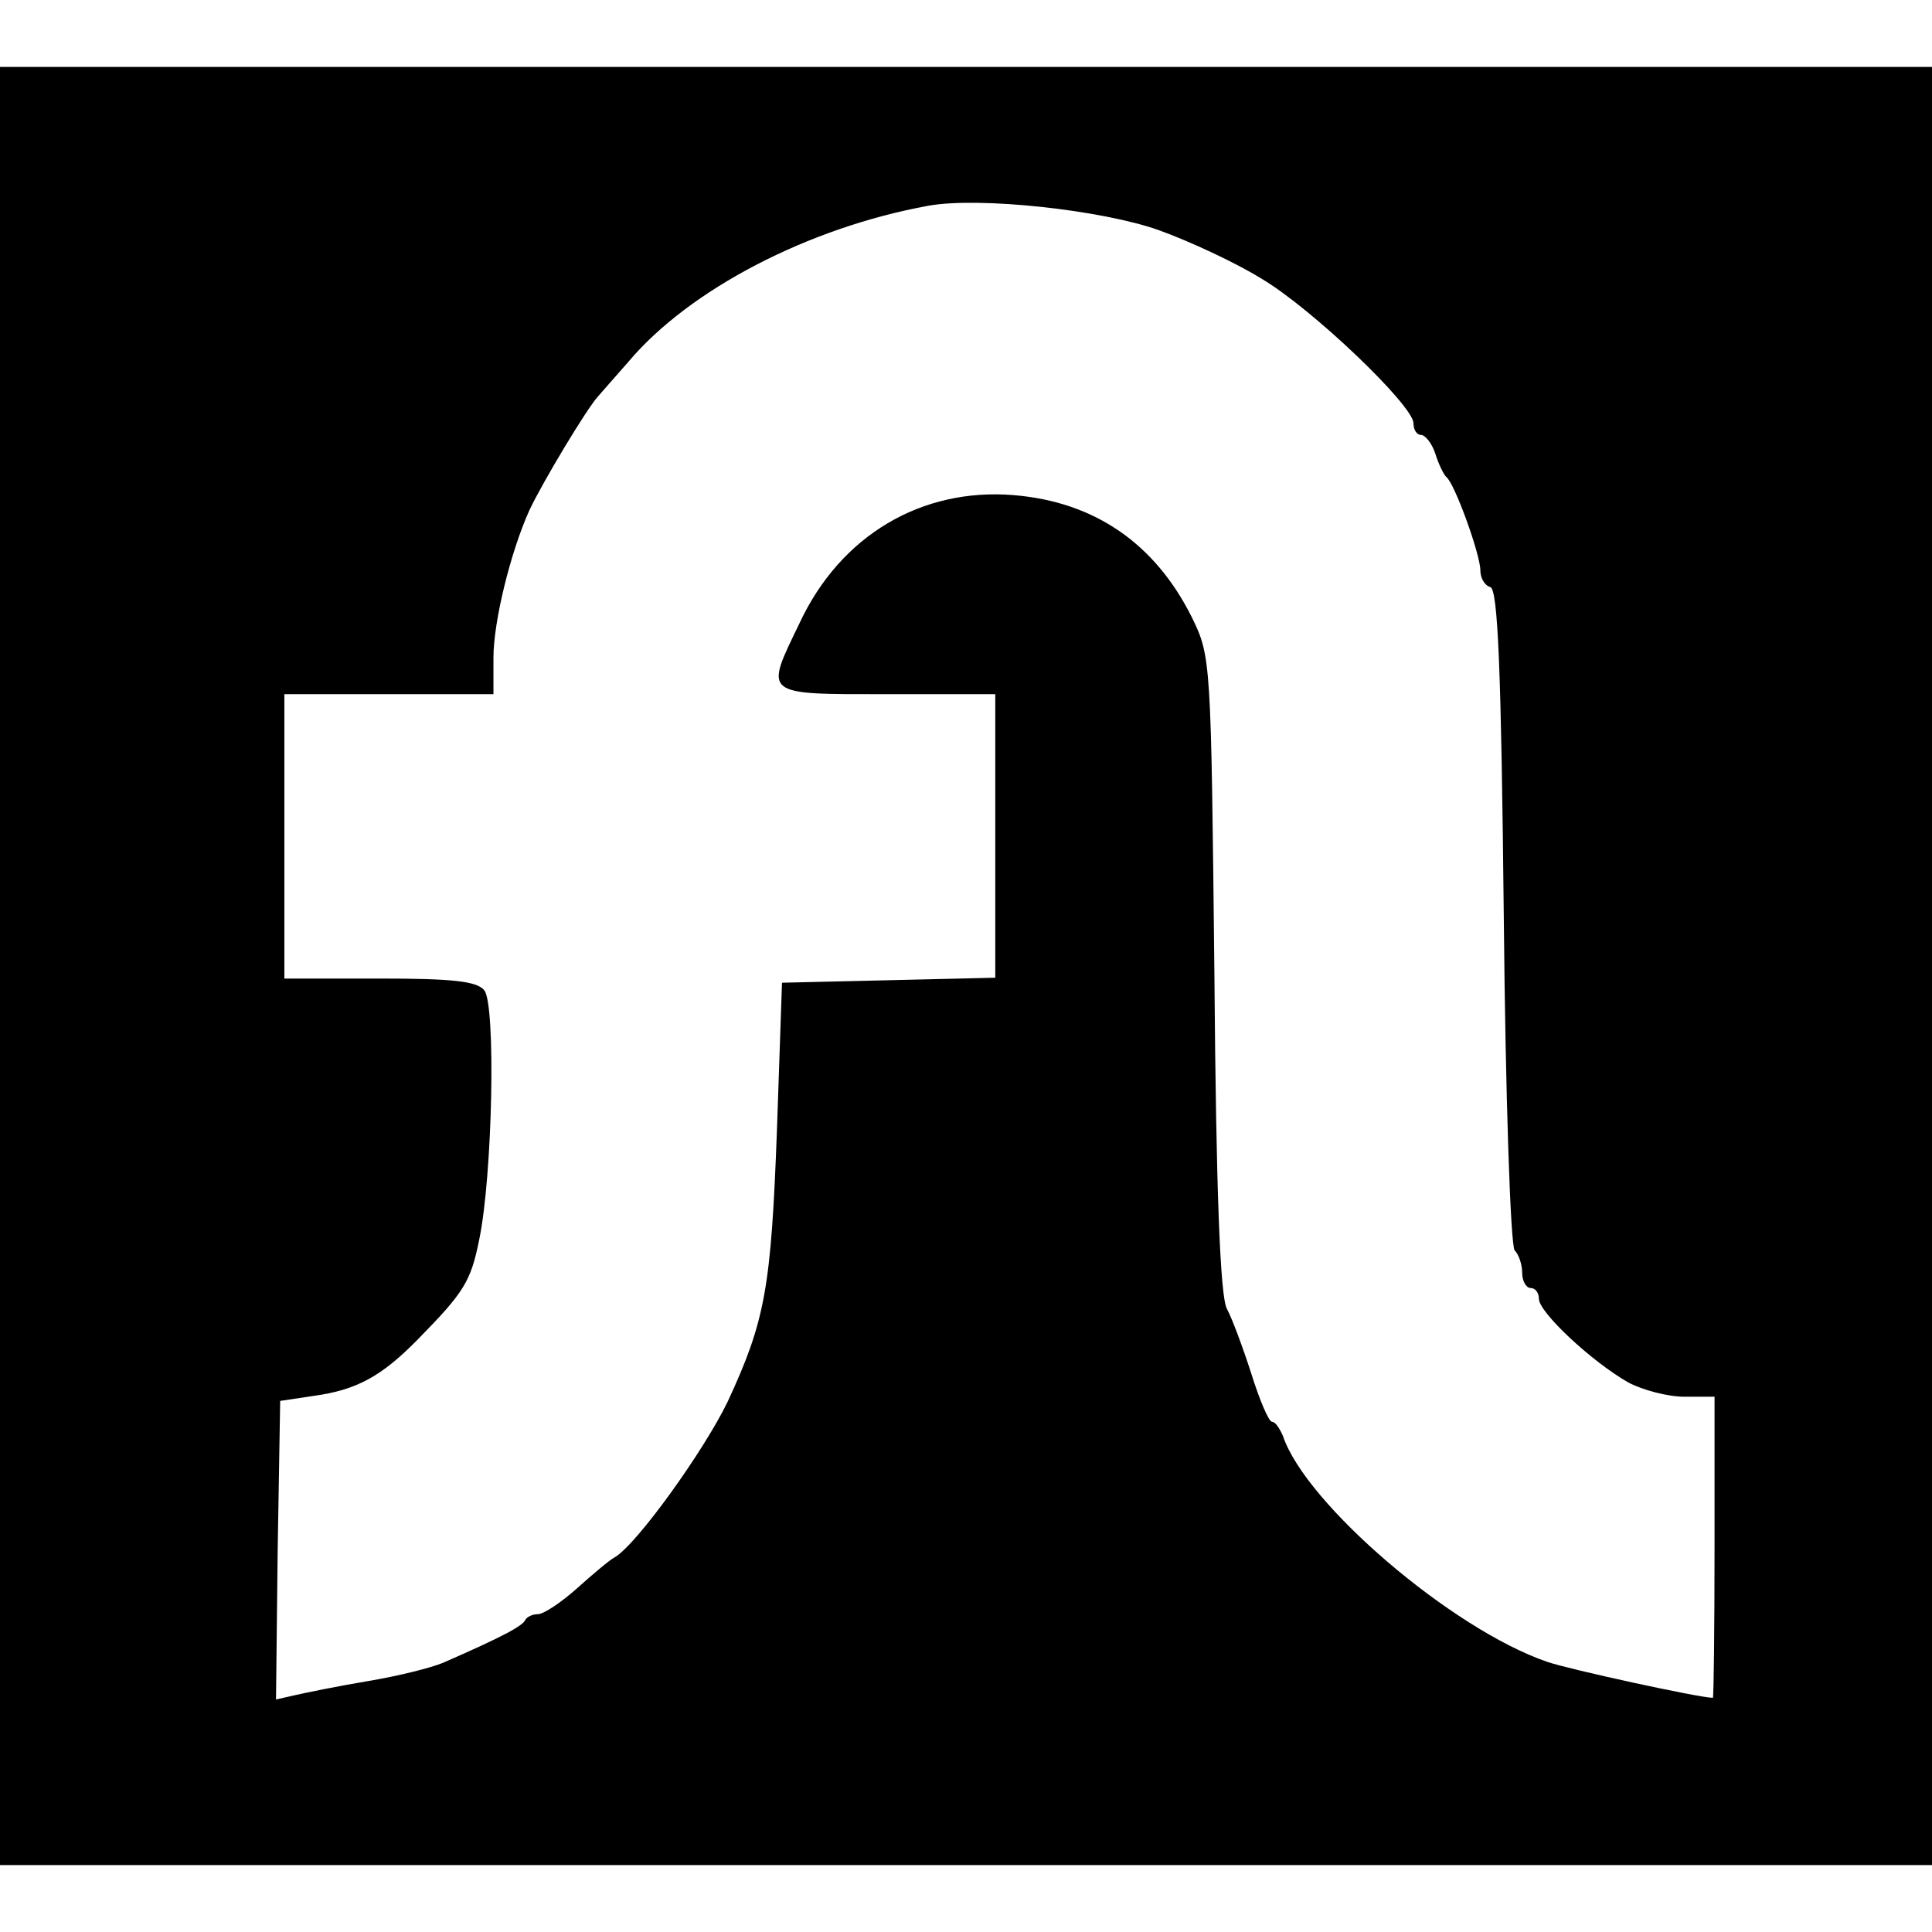
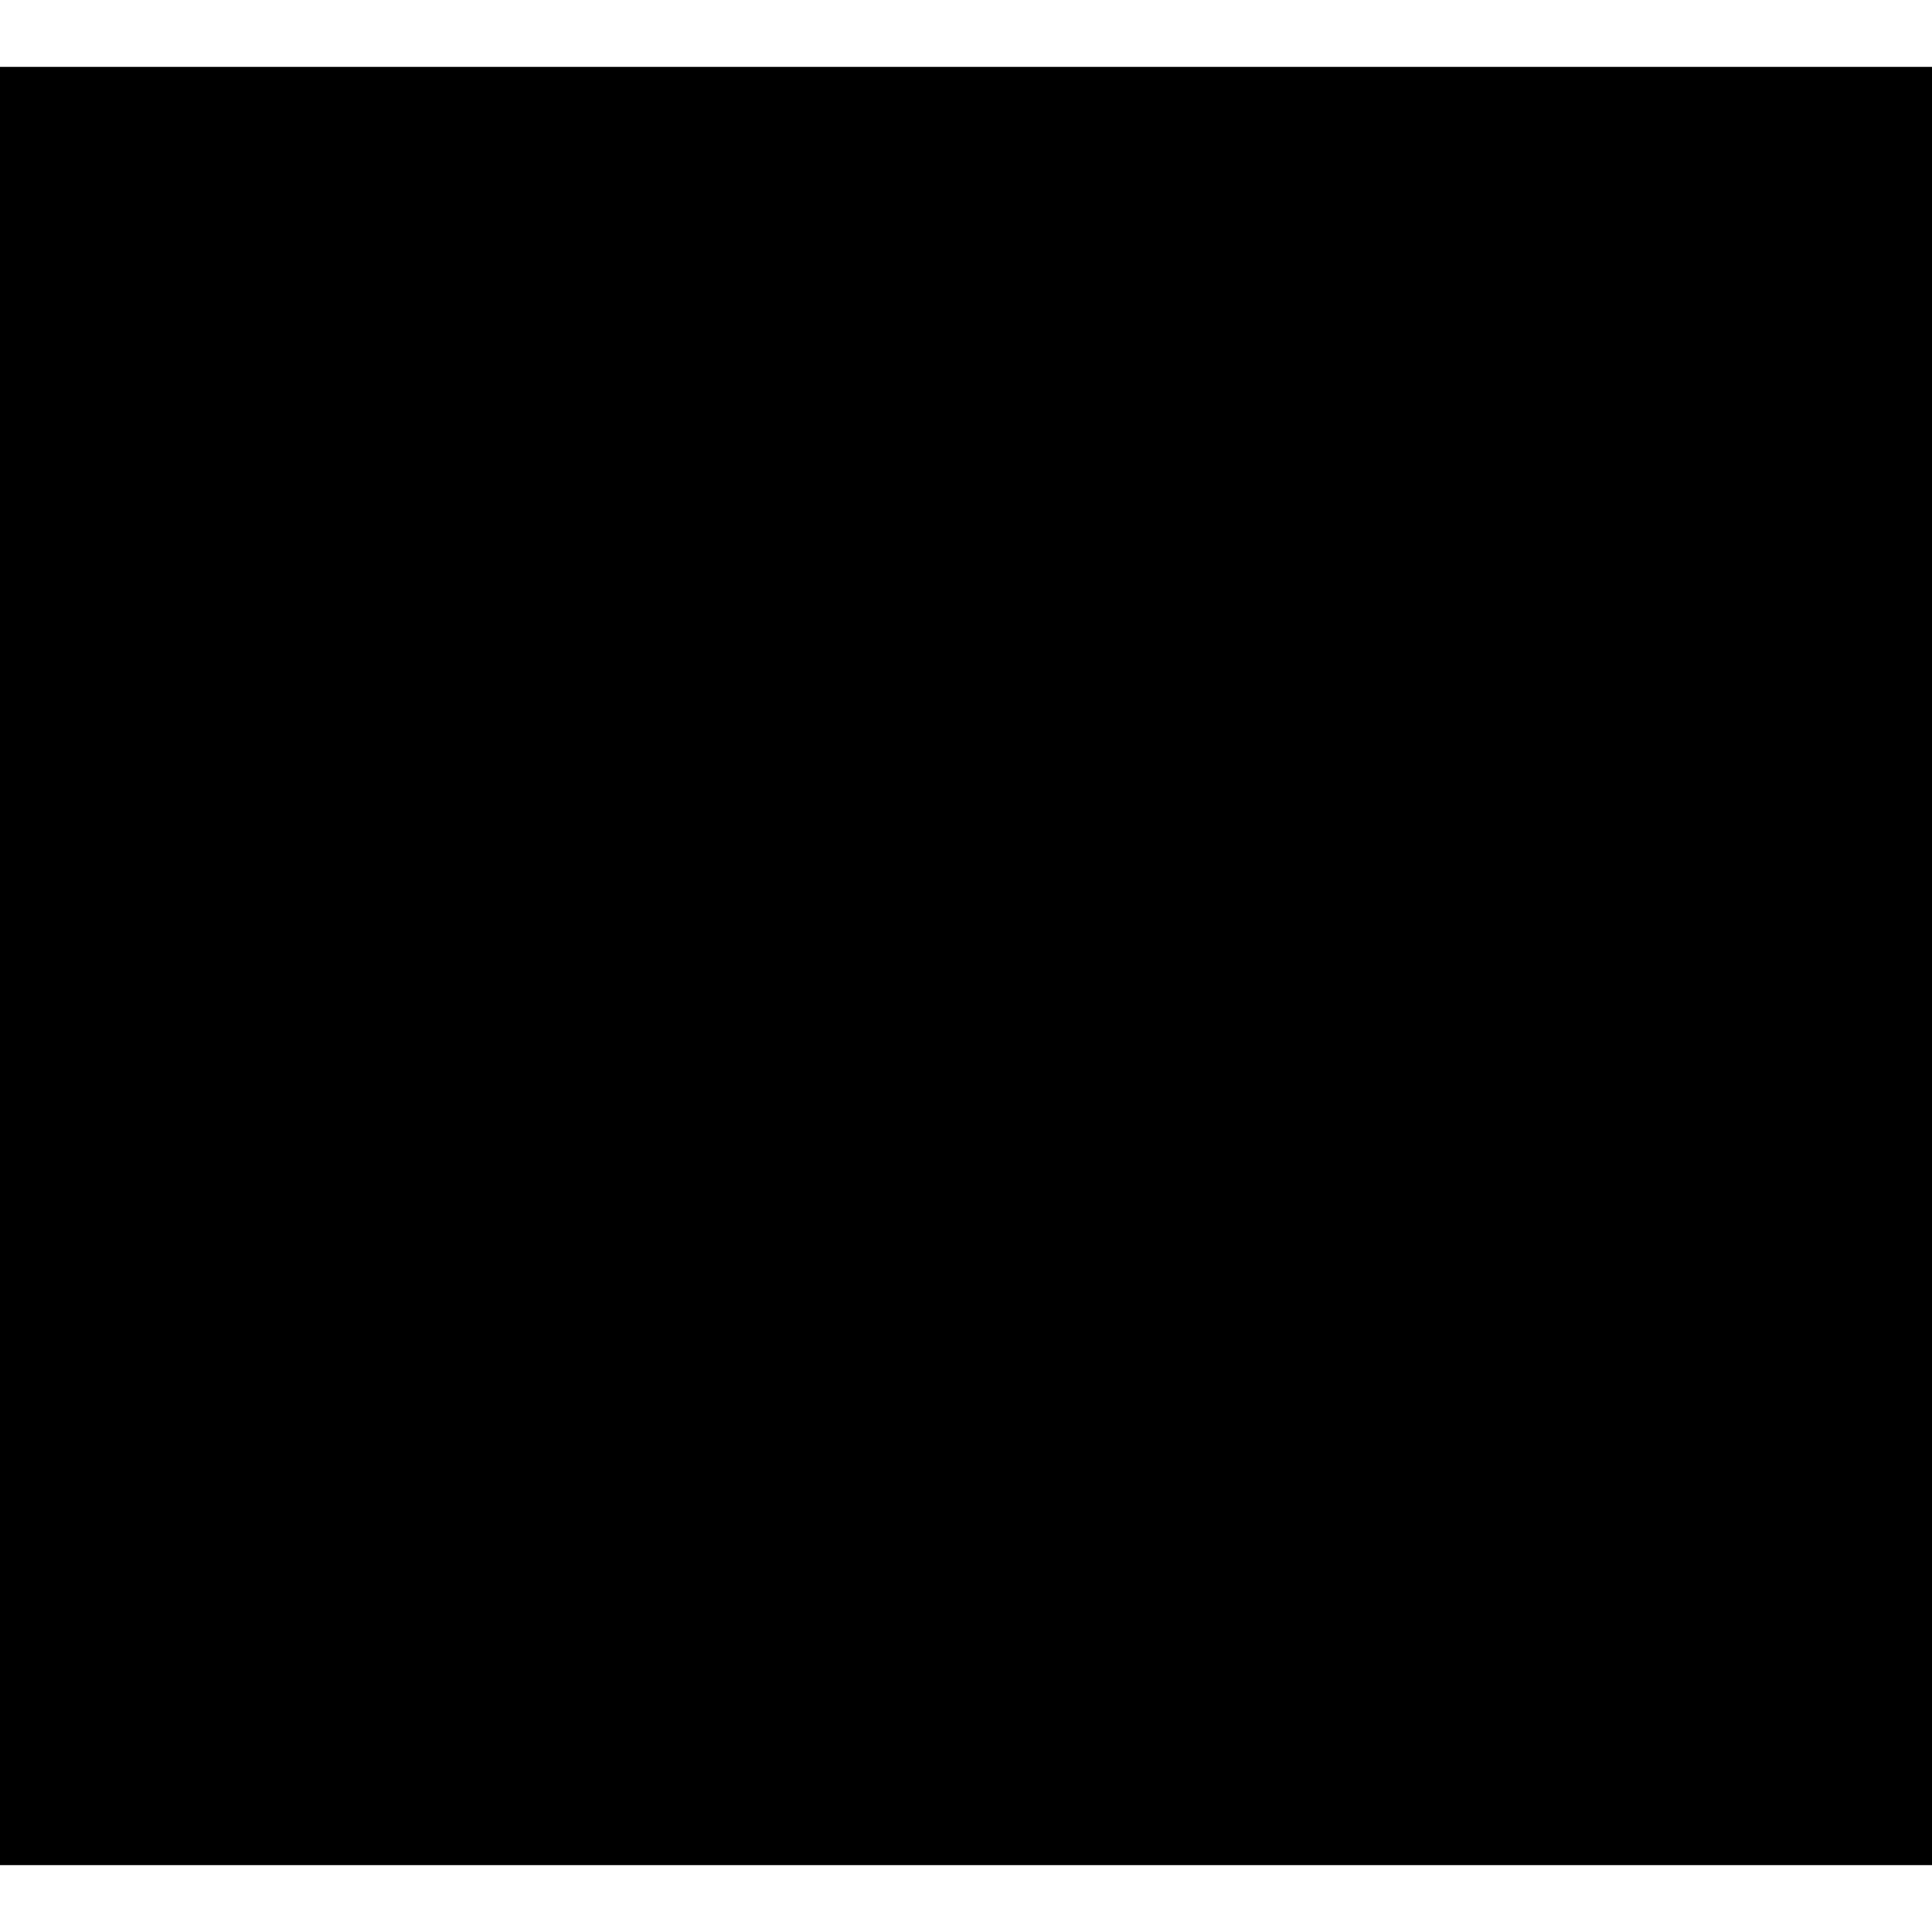
<svg xmlns="http://www.w3.org/2000/svg" version="1.0" width="231pt" height="231pt" viewBox="0 0 231 231" preserveAspectRatio="xMidYMid meet">
  <g transform="translate(0,231) scale(0.1,-0.1)" fill="#000000" stroke="none">
-     <path d="M0 1155 l0 -1075 1155 0 1155 0 0 1075 0 1075 -1155 0 -1155 0 0 -1075z m1385 880 c39 -14 94 -40 123 -58 61 -36 182 -152 182 -173 0 -8 4 -14 9 -14 5 0 13 -10 17 -22 4 -13 10 -25 13 -28 10 -7 41 -93 41 -112 0 -9 5 -18 12 -20 9 -3 13 -100 16 -394 2 -214 8 -393 13 -399 5 -5 9 -17 9 -27 0 -10 5 -18 10 -18 6 0 10 -6 10 -13 0 -16 63 -75 107 -100 17 -9 47 -17 67 -17 l36 0 0 -180 c0 -99 -1 -180 -2 -180 -16 0 -172 34 -198 43 -114 39 -289 189 -316 270 -4 9 -9 17 -13 17 -4 0 -15 26 -25 58 -10 31 -23 66 -29 77 -8 14 -13 139 -15 400 -4 376 -4 380 -27 427 -44 88 -116 138 -213 146 -110 9 -207 -48 -256 -153 -42 -87 -45 -85 104 -85 l130 0 0 -170 0 -169 -127 -3 -128 -3 -6 -175 c-7 -190 -14 -229 -59 -326 -28 -58 -108 -170 -135 -186 -6 -3 -26 -20 -45 -37 -19 -17 -40 -31 -47 -31 -6 0 -13 -3 -15 -7 -3 -7 -27 -20 -98 -51 -14 -6 -54 -16 -90 -22 -36 -6 -75 -14 -88 -17 l-22 -5 2 178 3 179 40 6 c51 7 81 23 125 68 55 56 63 69 73 119 16 77 20 281 6 298 -9 11 -39 14 -125 14 l-114 0 0 170 0 170 125 0 125 0 0 44 c0 42 20 125 43 176 16 34 69 122 82 136 6 7 22 25 36 41 73 87 216 161 359 187 61 11 207 -5 275 -29z" />
+     <path d="M0 1155 l0 -1075 1155 0 1155 0 0 1075 0 1075 -1155 0 -1155 0 0 -1075z" />
  </g>
</svg>
